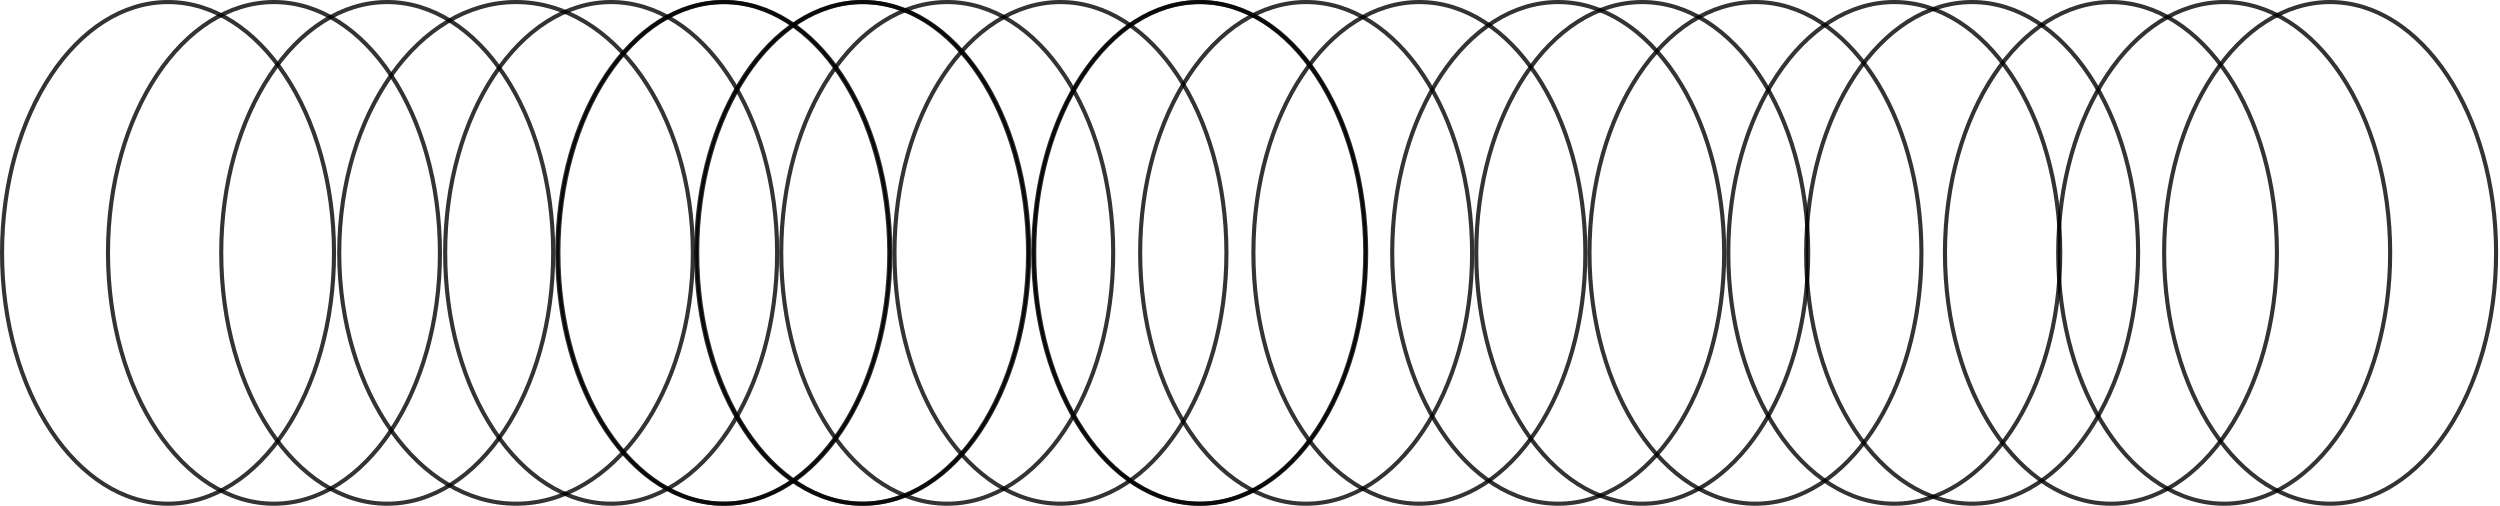
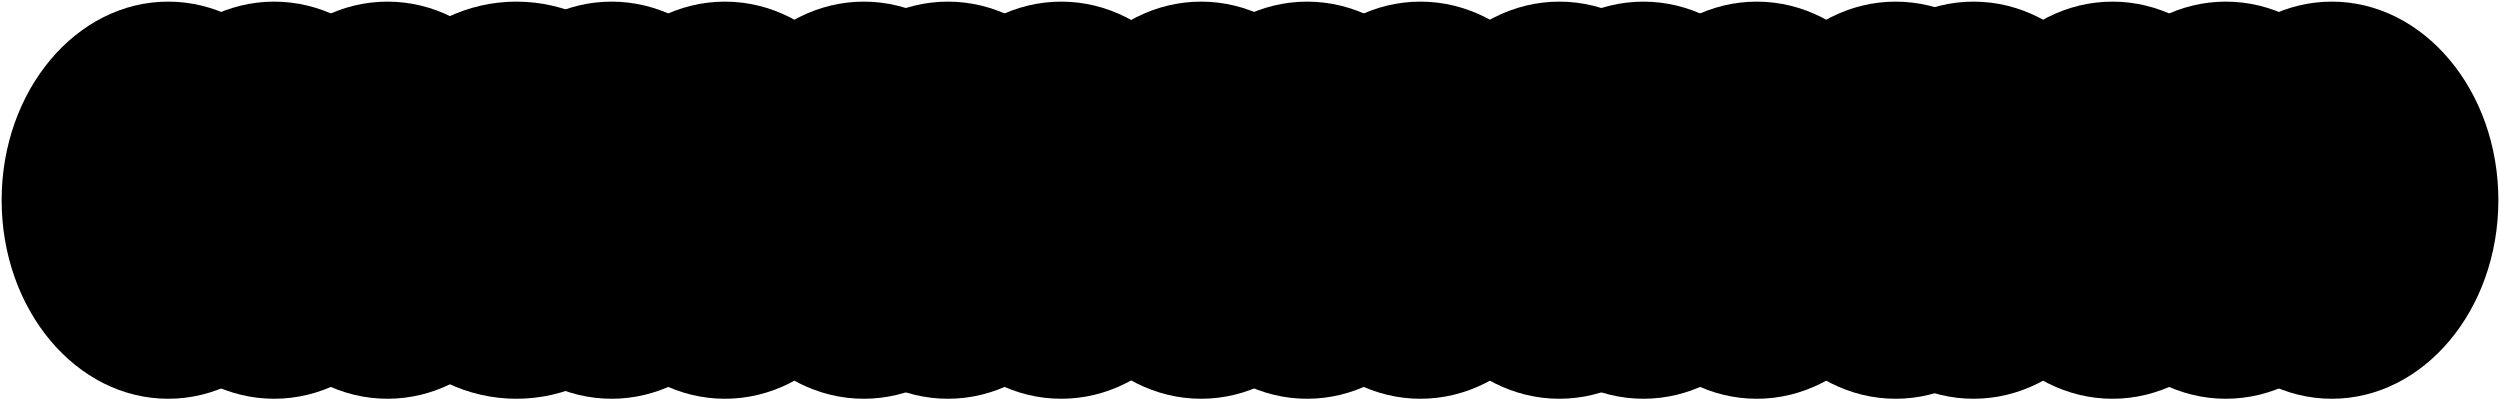
- <svg xmlns="http://www.w3.org/2000/svg" width="608" height="123" viewBox="0 0 608 123" fill="none">
-   <path d="M332.255 61.5C332.255 78.398 327.703 93.674 320.369 104.71C313.033 115.751 302.954 122.5 291.889 122.5C280.824 122.5 270.745 115.751 263.409 104.71C256.076 93.674 251.523 78.398 251.523 61.5C251.523 44.602 256.076 29.326 263.409 18.29C270.745 7.25 280.824 0.5 291.889 0.5C302.954 0.5 313.033 7.25 320.369 18.29C327.703 29.326 332.255 44.602 332.255 61.5Z" stroke="black" stroke-opacity="0.8" />
-   <path d="M358.018 61.5C358.018 78.398 353.466 93.674 346.133 104.71C338.797 115.751 328.717 122.5 317.652 122.5C306.588 122.5 296.508 115.751 289.172 104.71C281.839 93.674 277.287 78.398 277.287 61.5C277.287 44.602 281.839 29.326 289.172 18.29C296.508 7.25 306.588 0.5 317.652 0.5C328.717 0.5 338.797 7.25 346.133 18.29C353.466 29.326 358.018 44.602 358.018 61.5Z" stroke="black" stroke-opacity="0.8" />
-   <path d="M385.558 61.5C385.558 78.398 381.006 93.674 373.673 104.71C366.337 115.751 356.257 122.5 345.193 122.5C334.128 122.5 324.048 115.751 316.712 104.71C309.379 93.674 304.827 78.398 304.827 61.5C304.827 44.602 309.379 29.326 316.712 18.29C324.048 7.25 334.128 0.5 345.193 0.5C356.257 0.5 366.337 7.25 373.673 18.29C381.006 29.326 385.558 44.602 385.558 61.5Z" stroke="black" stroke-opacity="0.8" />
-   <path d="M419.317 61.5C419.317 78.398 414.765 93.674 407.432 104.71C400.096 115.751 390.016 122.5 378.952 122.5C367.887 122.5 357.807 115.751 350.471 104.71C343.138 93.674 338.586 78.398 338.586 61.5C338.586 44.602 343.138 29.326 350.471 18.29C357.807 7.25 367.887 0.5 378.952 0.5C390.016 0.5 400.096 7.25 407.432 18.29C414.765 29.326 419.317 44.602 419.317 61.5Z" stroke="black" stroke-opacity="0.8" />
-   <path d="M439.75 61.5C439.75 78.398 435.198 93.674 427.865 104.71C420.529 115.751 410.449 122.5 399.384 122.5C388.32 122.5 378.24 115.751 370.904 104.71C363.571 93.674 359.019 78.398 359.019 61.5C359.019 44.602 363.571 29.326 370.904 18.29C378.24 7.25 388.32 0.5 399.384 0.5C410.449 0.5 420.529 7.25 427.865 18.29C435.198 29.326 439.75 44.602 439.75 61.5Z" stroke="black" stroke-opacity="0.8" />
-   <path d="M467.29 61.5C467.29 78.398 462.738 93.674 455.404 104.71C448.068 115.751 437.989 122.5 426.924 122.5C415.859 122.5 405.78 115.751 398.444 104.71C391.111 93.674 386.558 78.398 386.558 61.5C386.558 44.602 391.111 29.326 398.444 18.29C405.78 7.25 415.859 0.5 426.924 0.5C437.989 0.5 448.068 7.25 455.404 18.29C462.738 29.326 467.29 44.602 467.29 61.5Z" stroke="black" stroke-opacity="0.8" />
-   <path d="M501.049 61.5C501.049 78.398 496.497 93.674 489.163 104.71C481.827 115.751 471.748 122.5 460.683 122.5C449.618 122.5 439.539 115.751 432.203 104.71C424.87 93.674 420.317 78.398 420.317 61.5C420.317 44.602 424.87 29.326 432.203 18.29C439.539 7.25 449.618 0.5 460.683 0.5C471.748 0.5 481.827 7.25 489.163 18.29C496.497 29.326 501.049 44.602 501.049 61.5Z" stroke="black" stroke-opacity="0.8" />
-   <path d="M188.995 61.5C188.995 78.398 184.443 93.674 177.109 104.71C169.773 115.751 159.694 122.5 148.629 122.5C137.564 122.5 127.485 115.751 120.149 104.71C112.815 93.674 108.263 78.398 108.263 61.5C108.263 44.602 112.815 29.326 120.149 18.29C127.485 7.25 137.564 0.5 148.629 0.5C159.694 0.5 169.773 7.25 177.109 18.29C184.443 29.326 188.995 44.602 188.995 61.5Z" stroke="black" stroke-opacity="0.8" />
-   <path d="M216.535 61.5C216.535 78.398 211.983 93.674 204.649 104.71C197.313 115.751 187.234 122.5 176.169 122.5C165.104 122.5 155.025 115.751 147.689 104.71C140.355 93.674 135.803 78.398 135.803 61.5C135.803 44.602 140.355 29.326 147.689 18.29C155.025 7.25 165.104 0.5 176.169 0.5C187.234 0.5 197.313 7.25 204.649 18.29C211.983 29.326 216.535 44.602 216.535 61.5Z" stroke="black" stroke-opacity="0.8" />
-   <path d="M250.294 61.5C250.294 78.398 245.742 93.674 238.408 104.71C231.072 115.751 220.993 122.5 209.928 122.5C198.863 122.5 188.784 115.751 181.448 104.71C174.114 93.674 169.562 78.398 169.562 61.5C169.562 44.602 174.114 29.326 181.448 18.29C188.784 7.25 198.863 0.5 209.928 0.5C220.993 0.5 231.072 7.25 238.408 18.29C245.742 29.326 250.294 44.602 250.294 61.5Z" stroke="black" stroke-opacity="0.8" />
-   <path d="M270.727 61.5C270.727 78.398 266.174 93.674 258.841 104.71C251.505 115.751 241.426 122.5 230.361 122.5C219.296 122.5 209.217 115.751 201.881 104.71C194.547 93.674 189.995 78.398 189.995 61.5C189.995 44.602 194.547 29.326 201.881 18.29C209.217 7.25 219.296 0.5 230.361 0.5C241.426 0.5 251.505 7.25 258.841 18.29C266.174 29.326 270.727 44.602 270.727 61.5Z" stroke="black" stroke-opacity="0.8" />
-   <path d="M298.267 61.5C298.267 78.398 293.714 93.674 286.381 104.71C279.045 115.751 268.966 122.5 257.901 122.5C246.836 122.5 236.757 115.751 229.421 104.71C222.087 93.674 217.535 78.398 217.535 61.5C217.535 44.602 222.087 29.326 229.421 18.29C236.757 7.25 246.836 0.5 257.901 0.5C268.966 0.5 279.045 7.25 286.381 18.29C293.714 29.326 298.267 44.602 298.267 61.5Z" stroke="black" stroke-opacity="0.8" />
-   <path d="M332.025 61.5C332.025 78.398 327.473 93.674 320.14 104.71C312.804 115.751 302.724 122.5 291.66 122.5C280.595 122.5 270.515 115.751 263.179 104.71C255.846 93.674 251.294 78.398 251.294 61.5C251.294 44.602 255.846 29.326 263.179 18.29C270.515 7.25 280.595 0.5 291.66 0.5C302.724 0.5 312.804 7.25 320.14 18.29C327.473 29.326 332.025 44.602 332.025 61.5Z" stroke="black" stroke-opacity="0.8" />
-   <path d="M81.232 61.5C81.232 78.398 76.68 93.674 69.346 104.71C62.01 115.751 51.931 122.5 40.866 122.5C29.801 122.5 19.722 115.751 12.386 104.71C5.052 93.674 0.5 78.398 0.5 61.5C0.5 44.602 5.052 29.326 12.386 18.29C19.722 7.25 29.801 0.5 40.866 0.5C51.931 0.5 62.01 7.25 69.346 18.29C76.68 29.326 81.232 44.602 81.232 61.5Z" stroke="black" stroke-opacity="0.8" />
-   <path d="M106.995 61.5C106.995 78.398 102.443 93.674 95.109 104.71C87.773 115.751 77.694 122.5 66.629 122.5C55.564 122.5 45.485 115.751 38.149 104.71C30.815 93.674 26.263 78.398 26.263 61.5C26.263 44.602 30.815 29.326 38.149 18.29C45.485 7.25 55.564 0.5 66.629 0.5C77.694 0.5 87.773 7.25 95.109 18.29C102.443 29.326 106.995 44.602 106.995 61.5Z" stroke="black" stroke-opacity="0.8" />
-   <path d="M134.535 61.5C134.535 78.398 129.983 93.674 122.649 104.71C115.313 115.751 105.234 122.5 94.169 122.5C83.104 122.5 73.025 115.751 65.689 104.71C58.355 93.674 53.803 78.398 53.803 61.5C53.803 44.602 58.355 29.326 65.689 18.29C73.025 7.25 83.104 0.5 94.169 0.5C105.234 0.5 115.313 7.25 122.649 18.29C129.983 29.326 134.535 44.602 134.535 61.5Z" stroke="black" stroke-opacity="0.8" />
-   <path d="M168.5 61.5C168.5 78.392 163.656 93.663 155.851 104.698C148.045 115.735 137.307 122.5 125.5 122.5C113.693 122.5 102.955 115.735 95.149 104.698C87.344 93.663 82.5 78.392 82.5 61.5C82.5 44.608 87.344 29.337 95.149 18.302C102.955 7.265 113.693 0.5 125.5 0.5C137.307 0.5 148.045 7.265 155.851 18.302C163.656 29.337 168.5 44.608 168.5 61.5Z" stroke="black" stroke-opacity="0.8" />
-   <path d="M216.267 61.5C216.267 78.398 211.714 93.674 204.381 104.71C197.045 115.751 186.966 122.5 175.901 122.5C164.836 122.5 154.757 115.751 147.421 104.71C140.087 93.674 135.535 78.398 135.535 61.5C135.535 44.602 140.087 29.326 147.421 18.29C154.757 7.25 164.836 0.5 175.901 0.5C186.966 0.5 197.045 7.25 204.381 18.29C211.714 29.326 216.267 44.602 216.267 61.5Z" stroke="black" stroke-opacity="0.8" />
-   <path d="M250.026 61.5C250.026 78.398 245.474 93.674 238.14 104.71C230.804 115.751 220.725 122.5 209.66 122.5C198.595 122.5 188.516 115.751 181.18 104.71C173.846 93.674 169.294 78.398 169.294 61.5C169.294 44.602 173.846 29.326 181.18 18.29C188.516 7.25 198.595 0.5 209.66 0.5C220.725 0.5 230.804 7.25 238.14 18.29C245.474 29.326 250.026 44.602 250.026 61.5Z" stroke="black" stroke-opacity="0.8" />
-   <path d="M526.317 61.5C526.317 44.602 530.87 29.326 538.203 18.29C545.539 7.25 555.618 0.5 566.683 0.5C577.748 0.5 587.827 7.25 595.163 18.29C602.497 29.326 607.049 44.602 607.049 61.5C607.049 78.398 602.497 93.674 595.163 104.711C587.827 115.751 577.748 122.5 566.683 122.5C555.618 122.5 545.539 115.751 538.203 104.711C530.87 93.674 526.317 78.398 526.317 61.5Z" stroke="black" stroke-opacity="0.8" />
-   <path d="M500.554 61.5C500.554 44.602 505.106 29.326 512.44 18.29C519.776 7.25 529.855 0.5 540.92 0.5C551.985 0.5 562.064 7.25 569.4 18.29C576.734 29.326 581.286 44.602 581.286 61.5C581.286 78.398 576.734 93.674 569.4 104.711C562.064 115.751 551.985 122.5 540.92 122.5C529.855 122.5 519.776 115.751 512.44 104.711C505.106 93.674 500.554 78.398 500.554 61.5Z" stroke="black" stroke-opacity="0.8" />
-   <path d="M473.014 61.5C473.014 44.602 477.566 29.326 484.9 18.29C492.236 7.25 502.315 0.5 513.38 0.5C524.445 0.5 534.524 7.25 541.86 18.29C549.194 29.326 553.746 44.602 553.746 61.5C553.746 78.398 549.194 93.674 541.86 104.711C534.524 115.751 524.445 122.5 513.38 122.5C502.315 122.5 492.236 115.751 484.9 104.711C477.566 93.674 473.014 78.398 473.014 61.5Z" stroke="black" stroke-opacity="0.8" />
-   <path d="M439.255 61.5C439.255 44.602 443.807 29.326 451.141 18.29C458.477 7.25 468.556 0.5 479.621 0.5C490.686 0.5 500.765 7.25 508.101 18.29C515.435 29.326 519.987 44.602 519.987 61.5C519.987 78.398 515.435 93.674 508.101 104.711C500.765 115.751 490.686 122.5 479.621 122.5C468.556 122.5 458.477 115.751 451.141 104.711C443.807 93.674 439.255 78.398 439.255 61.5Z" stroke="black" stroke-opacity="0.8" />
+ <svg xmlns="http://www.w3.org/2000/svg" width="768" height="123" viewBox="0 0 768 123" fill="current">
+   <path d="M420.134 61.5C420.134 95.275 397.152 122.5 368.976 122.5C340.8 122.5 317.817 95.275 317.817 61.5C317.817 27.725 340.8 0.5 368.976 0.5C397.152 0.5 420.134 27.725 420.134 61.5Z" stroke="current" stroke-opacity="0.8" />
+   <path d="M452.701 61.5C452.701 95.275 429.719 122.5 401.543 122.5C373.367 122.5 350.385 95.275 350.385 61.5C350.385 27.725 373.367 0.5 401.543 0.5C429.719 0.5 452.701 27.725 452.701 61.5Z" stroke="current" stroke-opacity="0.8" />
+   <path d="M487.515 61.5C487.515 95.275 464.532 122.5 436.356 122.5C408.181 122.5 385.198 95.275 385.198 61.5C385.198 27.725 408.181 0.5 436.356 0.5C464.532 0.5 487.515 27.725 487.515 61.5Z" stroke="current" stroke-opacity="0.8" />
+   <path d="M530.189 61.5C530.189 95.275 507.207 122.5 479.031 122.5C450.855 122.5 427.872 95.275 427.872 61.5C427.872 27.725 450.855 0.5 479.031 0.5C507.207 0.5 530.189 27.725 530.189 61.5Z" stroke="current" stroke-opacity="0.8" />
+   <path d="M556.019 61.5C556.019 95.275 533.036 122.5 504.86 122.5C476.684 122.5 453.702 95.275 453.702 61.5C453.702 27.725 476.684 0.5 504.86 0.5C533.036 0.5 556.019 27.725 556.019 61.5Z" stroke="current" stroke-opacity="0.8" />
+   <path d="M590.831 61.5C590.831 95.275 567.849 122.5 539.673 122.5C511.497 122.5 488.515 95.275 488.515 61.5C488.515 27.725 511.497 0.5 539.673 0.5C567.849 0.5 590.831 27.725 590.831 61.5Z" stroke="current" stroke-opacity="0.8" />
+   <path d="M633.506 61.5C633.506 95.275 610.524 122.5 582.348 122.5C554.172 122.5 531.189 95.275 531.189 61.5C531.189 27.725 554.172 0.5 582.348 0.5C610.524 0.5 633.506 27.725 633.506 61.5Z" stroke="current" stroke-opacity="0.8" />
+   <path d="M239.04 61.5C239.04 95.275 216.057 122.5 187.881 122.5C159.705 122.5 136.723 95.275 136.723 61.5C136.723 27.725 159.705 0.5 187.881 0.5C216.057 0.5 239.04 27.725 239.04 61.5Z" stroke="current" stroke-opacity="0.8" />
+   <path d="M273.853 61.5C273.853 95.275 250.87 122.5 222.694 122.5C194.518 122.5 171.536 95.275 171.536 61.5C171.536 27.725 194.518 0.5 222.694 0.5C250.87 0.5 273.853 27.725 273.853 61.5Z" stroke="current" stroke-opacity="0.8" />
+   <path d="M316.527 61.5C316.527 95.275 293.545 122.5 265.369 122.5C237.193 122.5 214.21 95.275 214.21 61.5C214.21 27.725 237.193 0.5 265.369 0.5C293.545 0.5 316.527 27.725 316.527 61.5Z" stroke="current" stroke-opacity="0.8" />
+   <path d="M342.356 61.5C342.356 95.275 319.374 122.5 291.198 122.5C263.022 122.5 240.04 95.275 240.04 61.5C240.04 27.725 263.022 0.5 291.198 0.5C319.374 0.5 342.356 27.725 342.356 61.5Z" stroke="current" stroke-opacity="0.8" />
+   <path d="M377.17 61.5C377.17 95.275 354.187 122.5 326.011 122.5C297.835 122.5 274.853 95.275 274.853 61.5C274.853 27.725 297.835 0.5 326.011 0.5C354.187 0.5 377.17 27.725 377.17 61.5Z" stroke="current" stroke-opacity="0.8" />
+   <path d="M102.817 61.5C102.817 95.275 79.834 122.5 51.658 122.5C23.483 122.5 0.5 95.275 0.5 61.5C0.5 27.725 23.483 0.5 51.658 0.5C79.834 0.5 102.817 27.725 102.817 61.5Z" stroke="current" stroke-opacity="0.8" />
+   <path d="M135.384 61.5C135.384 95.275 112.401 122.5 84.225 122.5C56.05 122.5 33.067 95.275 33.067 61.5C33.067 27.725 56.05 0.5 84.225 0.5C112.401 0.5 135.384 27.725 135.384 61.5Z" stroke="current" stroke-opacity="0.8" />
+   <path d="M170.197 61.5C170.197 95.275 147.214 122.5 119.038 122.5C90.863 122.5 67.88 95.275 67.88 61.5C67.88 27.725 90.863 0.5 119.038 0.5C147.214 0.5 170.197 27.725 170.197 61.5Z" stroke="current" stroke-opacity="0.8" />
+   <path d="M213.132 61.5C213.132 95.243 188.686 122.5 158.644 122.5C128.602 122.5 104.156 95.243 104.156 61.5C104.156 27.756 128.602 0.5 158.644 0.5C188.686 0.5 213.132 27.756 213.132 61.5Z" stroke="current" stroke-opacity="0.8" />
+   <path d="M665.183 61.5C665.183 27.726 688.166 0.5 716.342 0.5C744.517 0.5 767.5 27.726 767.5 61.5C767.5 95.275 744.517 122.5 716.342 122.5C688.166 122.5 665.183 95.275 665.183 61.5Z" stroke="current" stroke-opacity="0.8" />
+   <path d="M632.616 61.5C632.616 27.726 655.598 0.5 683.774 0.5C711.95 0.5 734.933 27.726 734.933 61.5C734.933 95.275 711.95 122.5 683.774 122.5C655.598 122.5 632.616 95.275 632.616 61.5Z" stroke="current" stroke-opacity="0.8" />
+   <path d="M597.803 61.5C597.803 27.726 620.785 0.5 648.961 0.5C677.137 0.5 700.12 27.726 700.12 61.5C700.12 95.275 677.137 122.5 648.961 122.5C620.785 122.5 597.803 95.275 597.803 61.5Z" stroke="current" stroke-opacity="0.8" />
+   <path d="M555.128 61.5C555.128 27.726 578.111 0.5 606.286 0.5C634.462 0.5 657.445 27.726 657.445 61.5C657.445 95.275 634.462 122.5 606.286 122.5C578.111 122.5 555.128 95.275 555.128 61.5Z" stroke="current" stroke-opacity="0.8" />
</svg>
